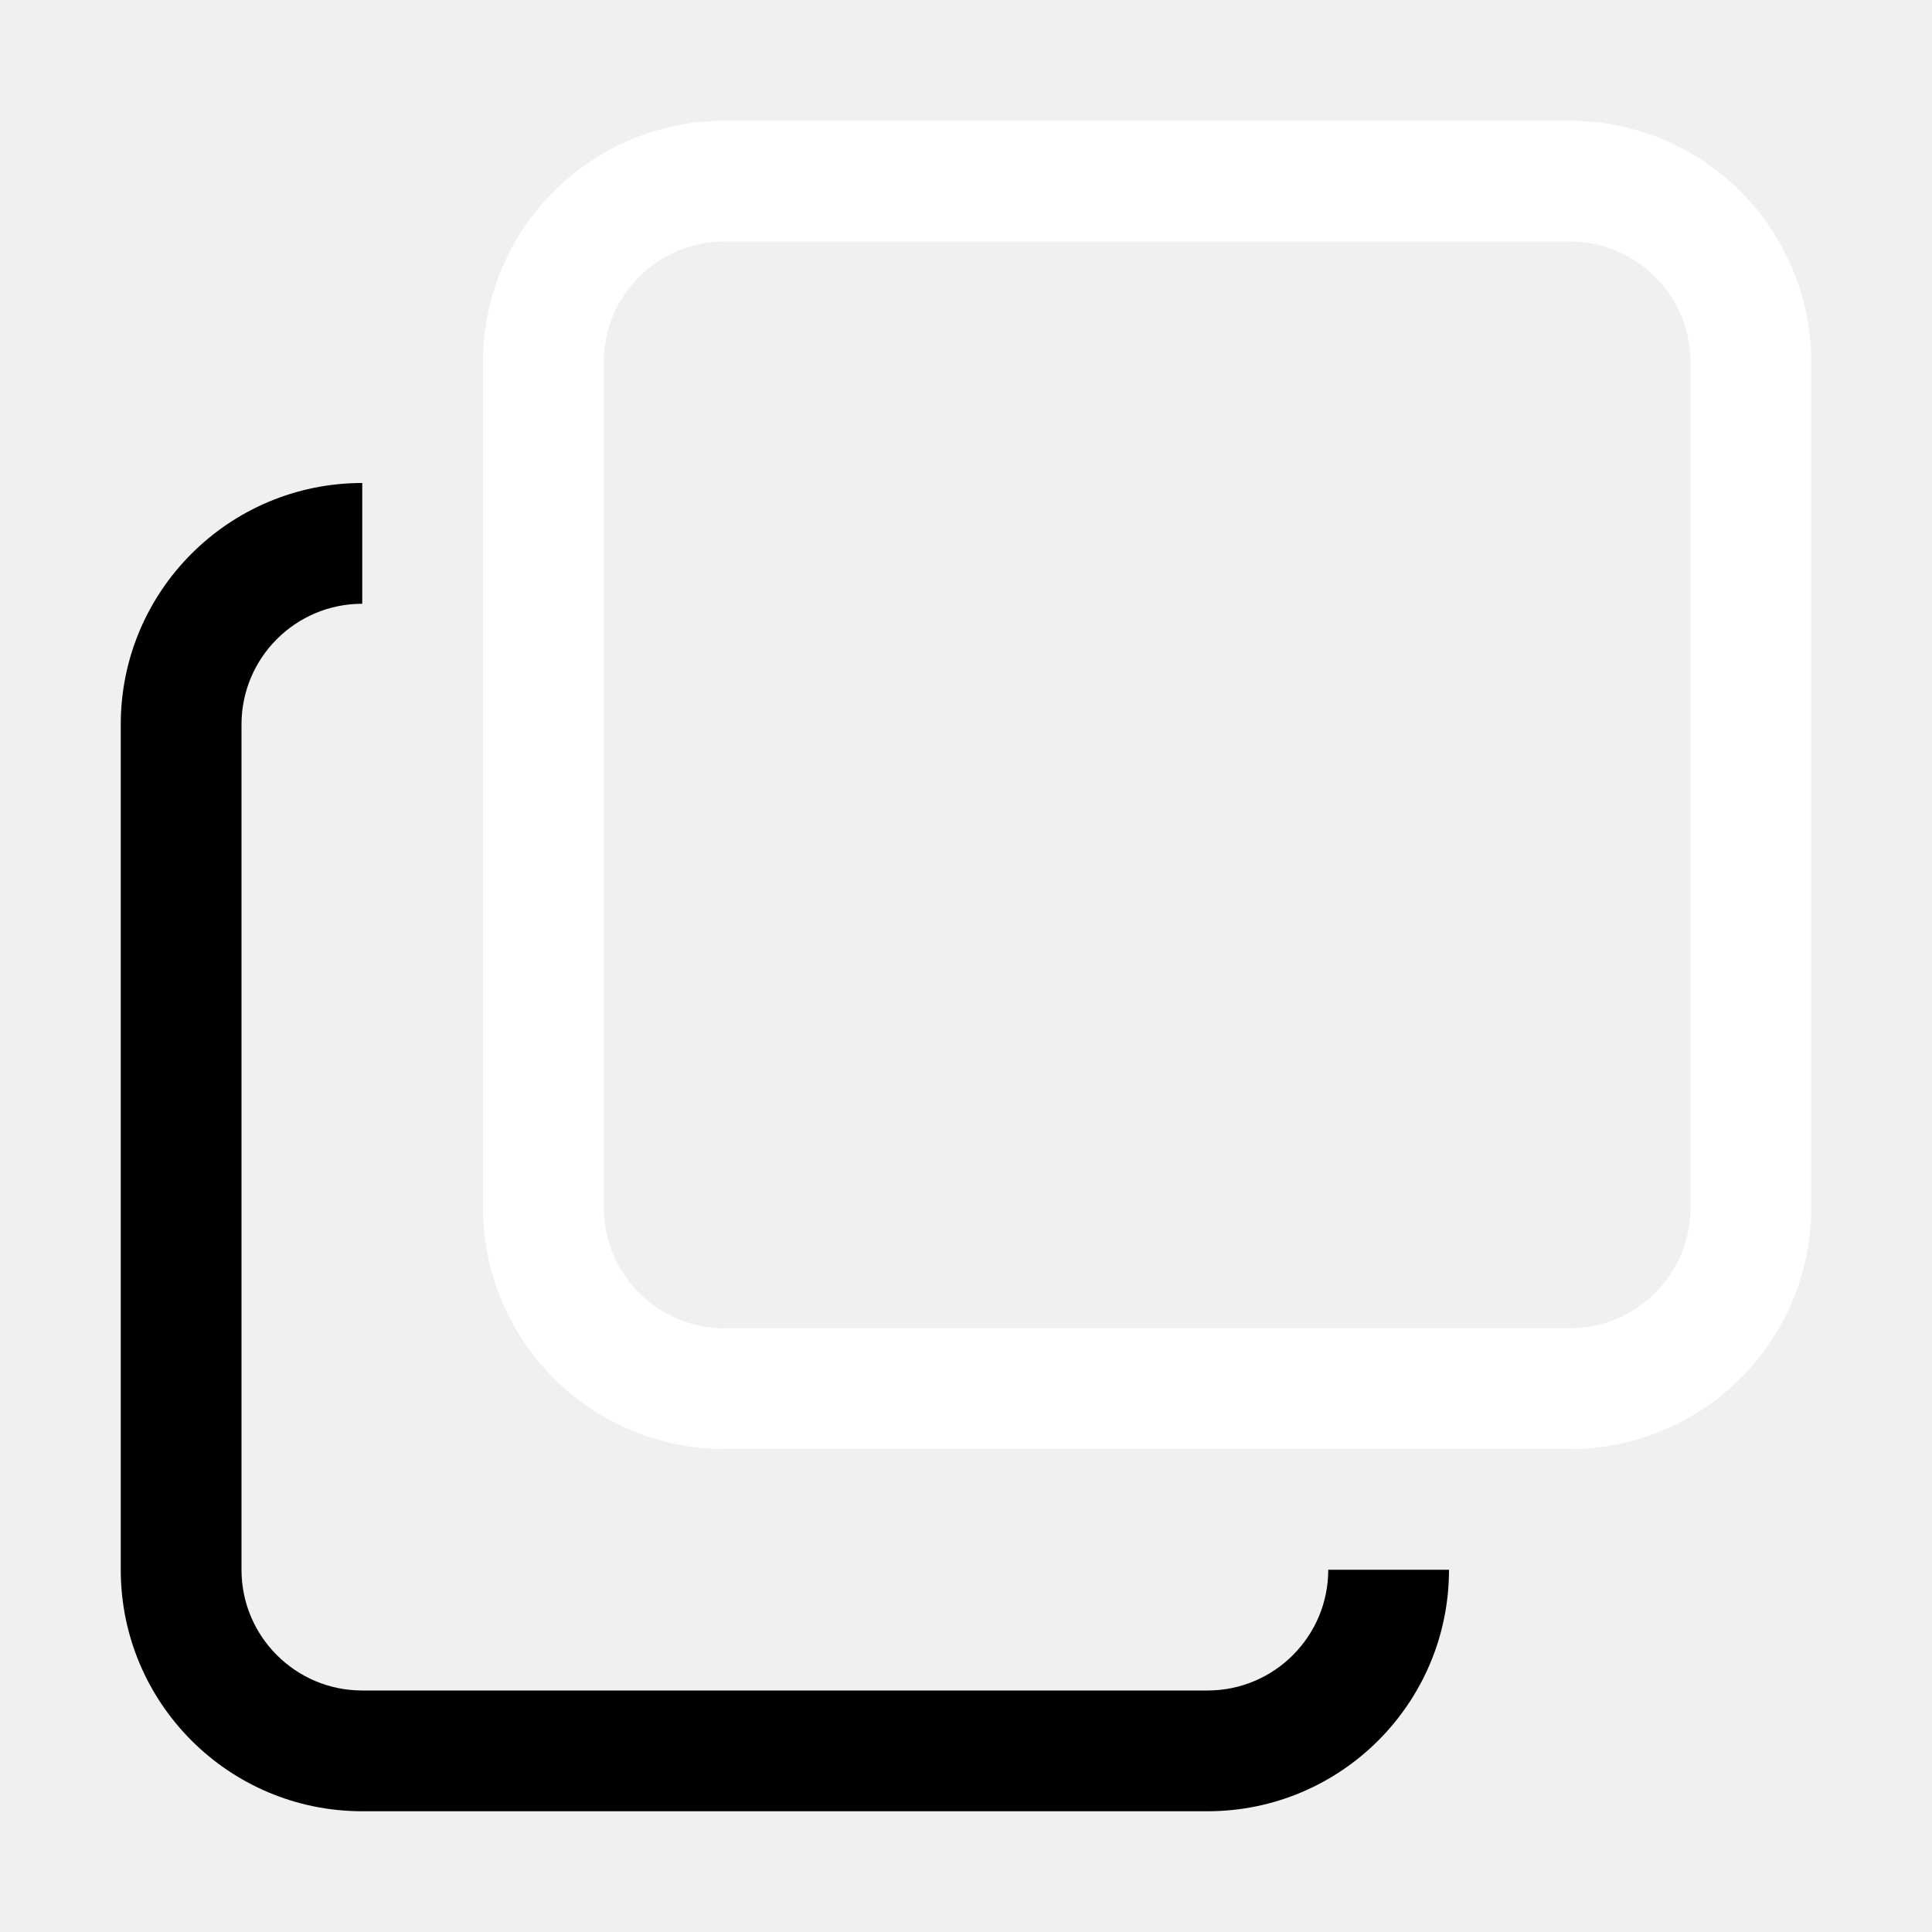
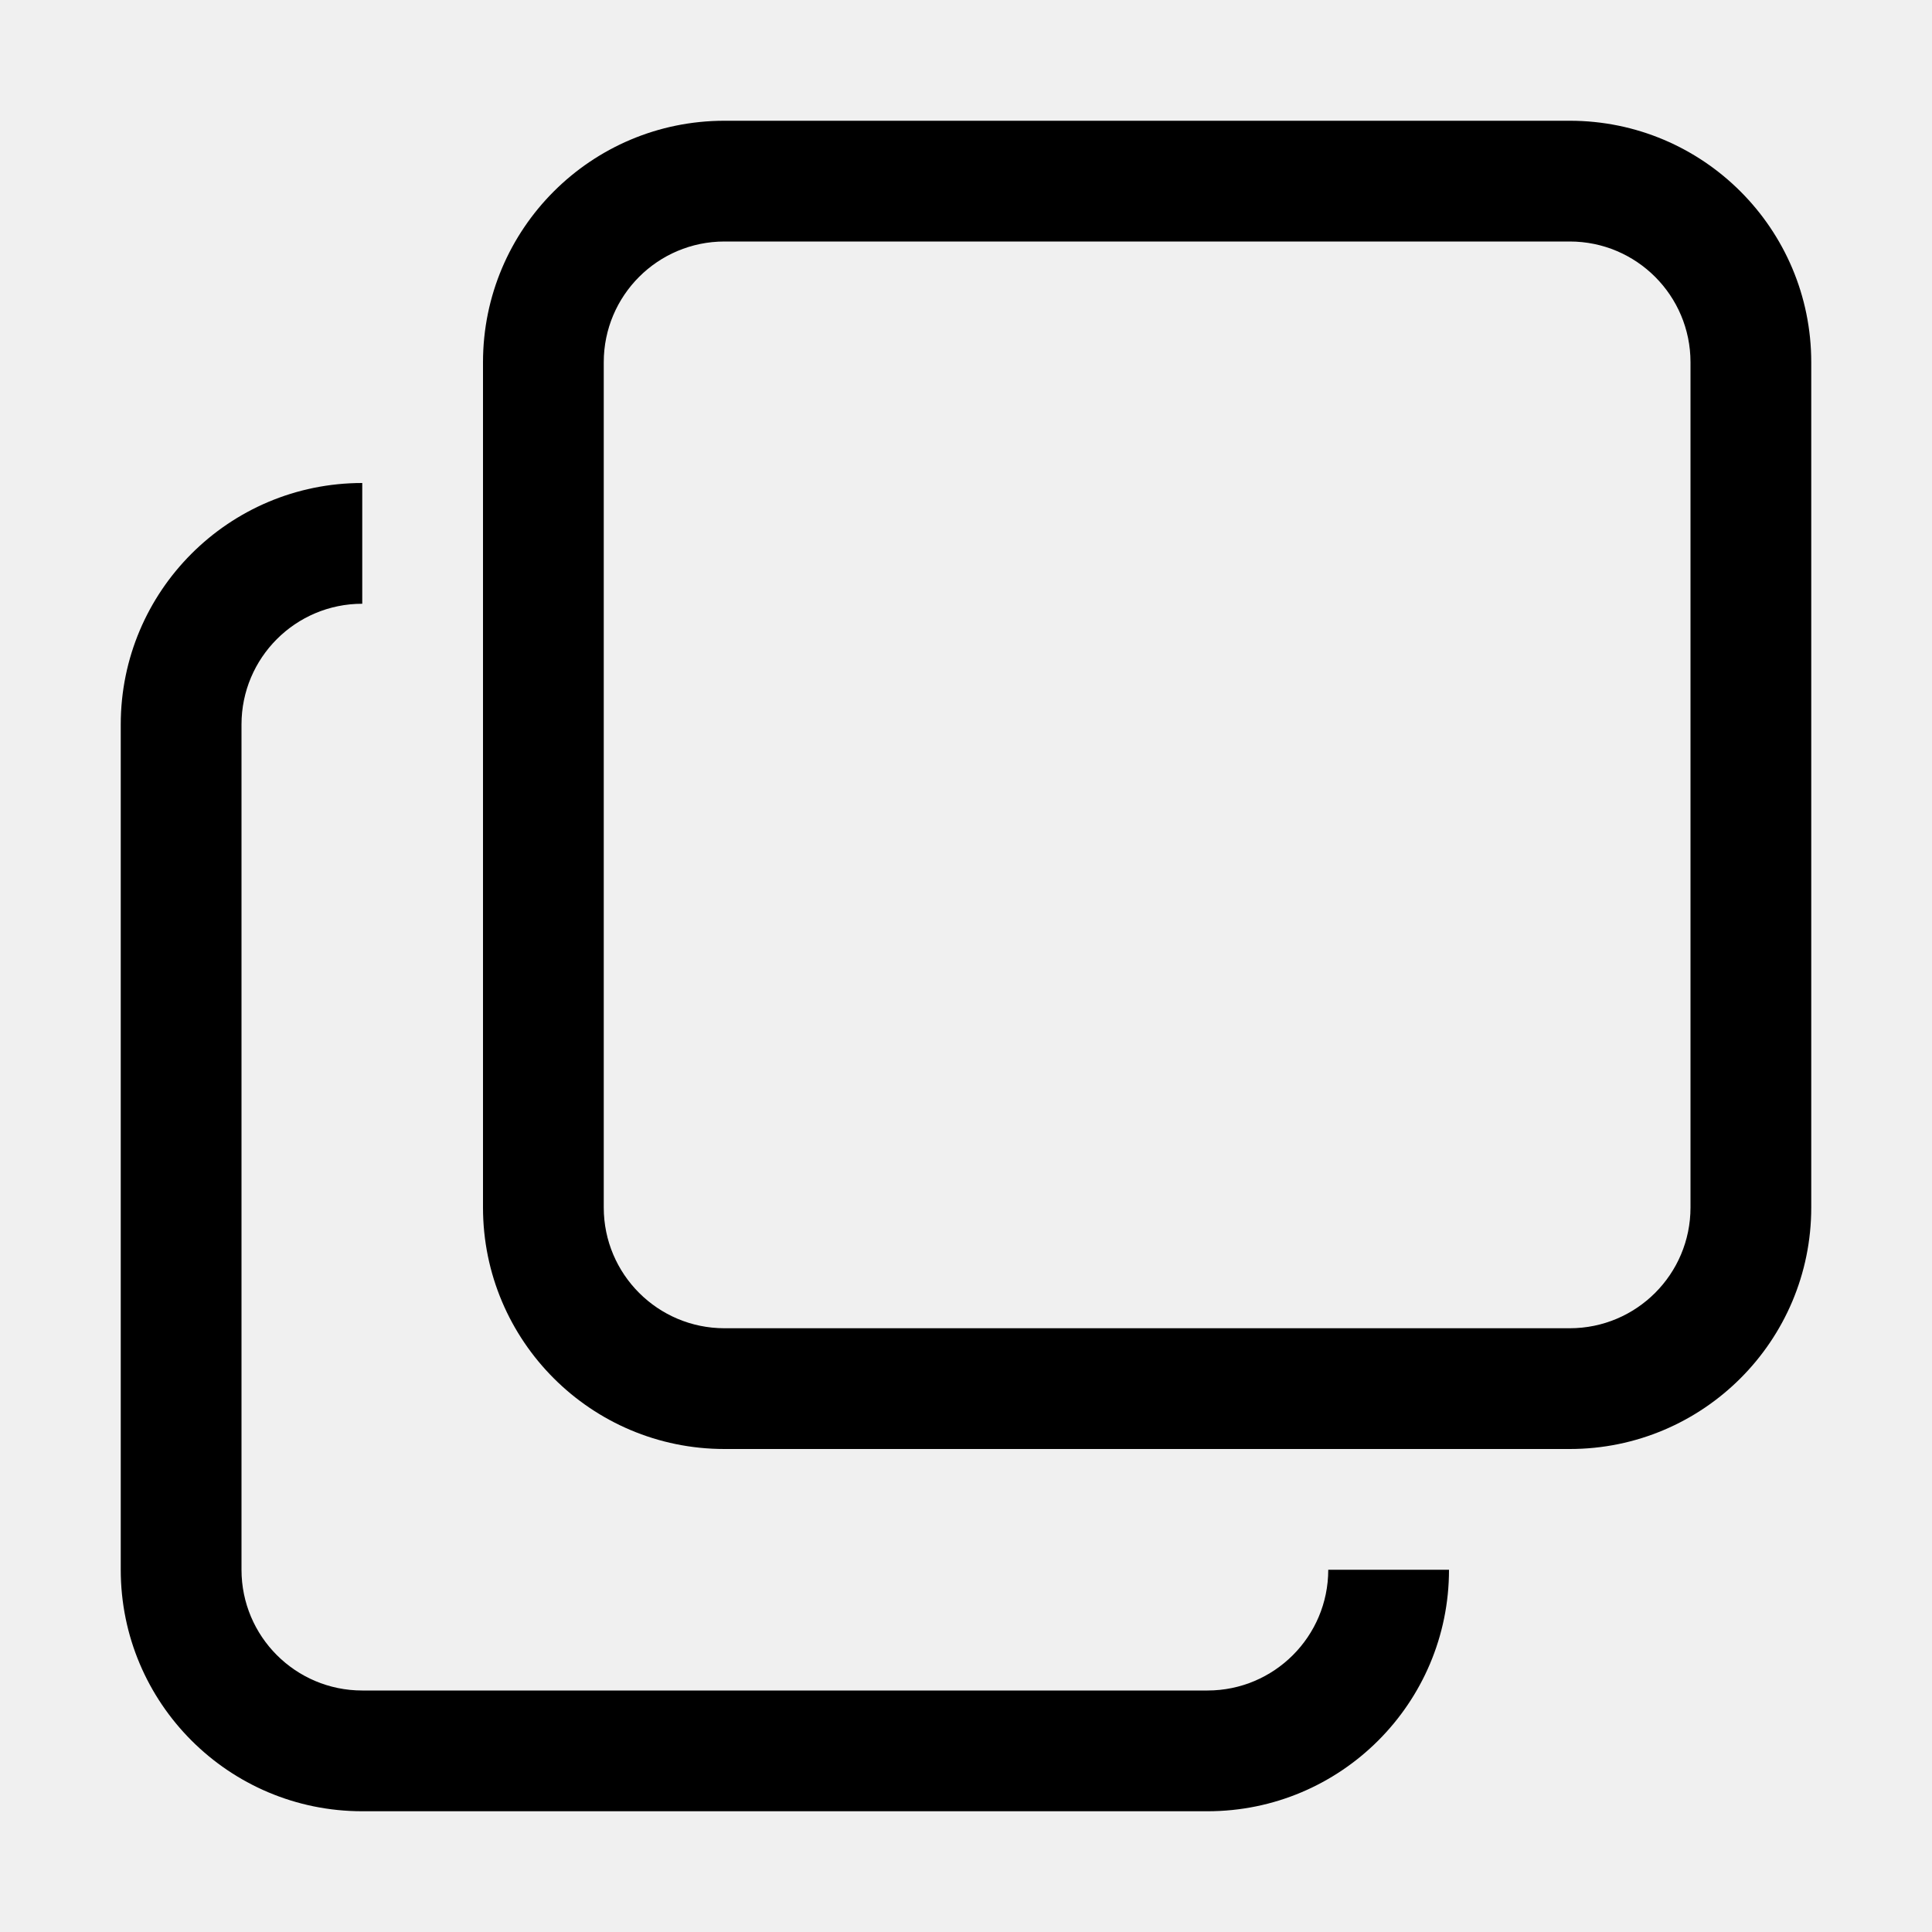
<svg xmlns="http://www.w3.org/2000/svg" viewBox="0 0 1024 1024">
  <path fill="#000000" d="M768 832a128 128 0 0 1-128 128H192A128 128 0 0 1 64 832V384a128 128 0 0 1 128-128v64a64 64 0 0 0-64 64v448a64 64 0 0 0 64 64h448a64 64 0 0 0 64-64z" />
-   <path fill="#FFFFFF" d="M384 128a64 64 0 0 0-64 64v448a64 64 0 0 0 64 64h448a64 64 0 0 0 64-64V192a64 64 0 0 0-64-64zm0-64h448a128 128 0 0 1 128 128v448a128 128 0 0 1-128 128H384a128 128 0 0 1-128-128V192A128 128 0 0 1 384 64" />
+   <path fill="#000000" d="M384 128a64 64 0 0 0-64 64v448a64 64 0 0 0 64 64h448a64 64 0 0 0 64-64V192a64 64 0 0 0-64-64zm0-64h448a128 128 0 0 1 128 128v448a128 128 0 0 1-128 128H384a128 128 0 0 1-128-128V192A128 128 0 0 1 384 64" />
</svg>
